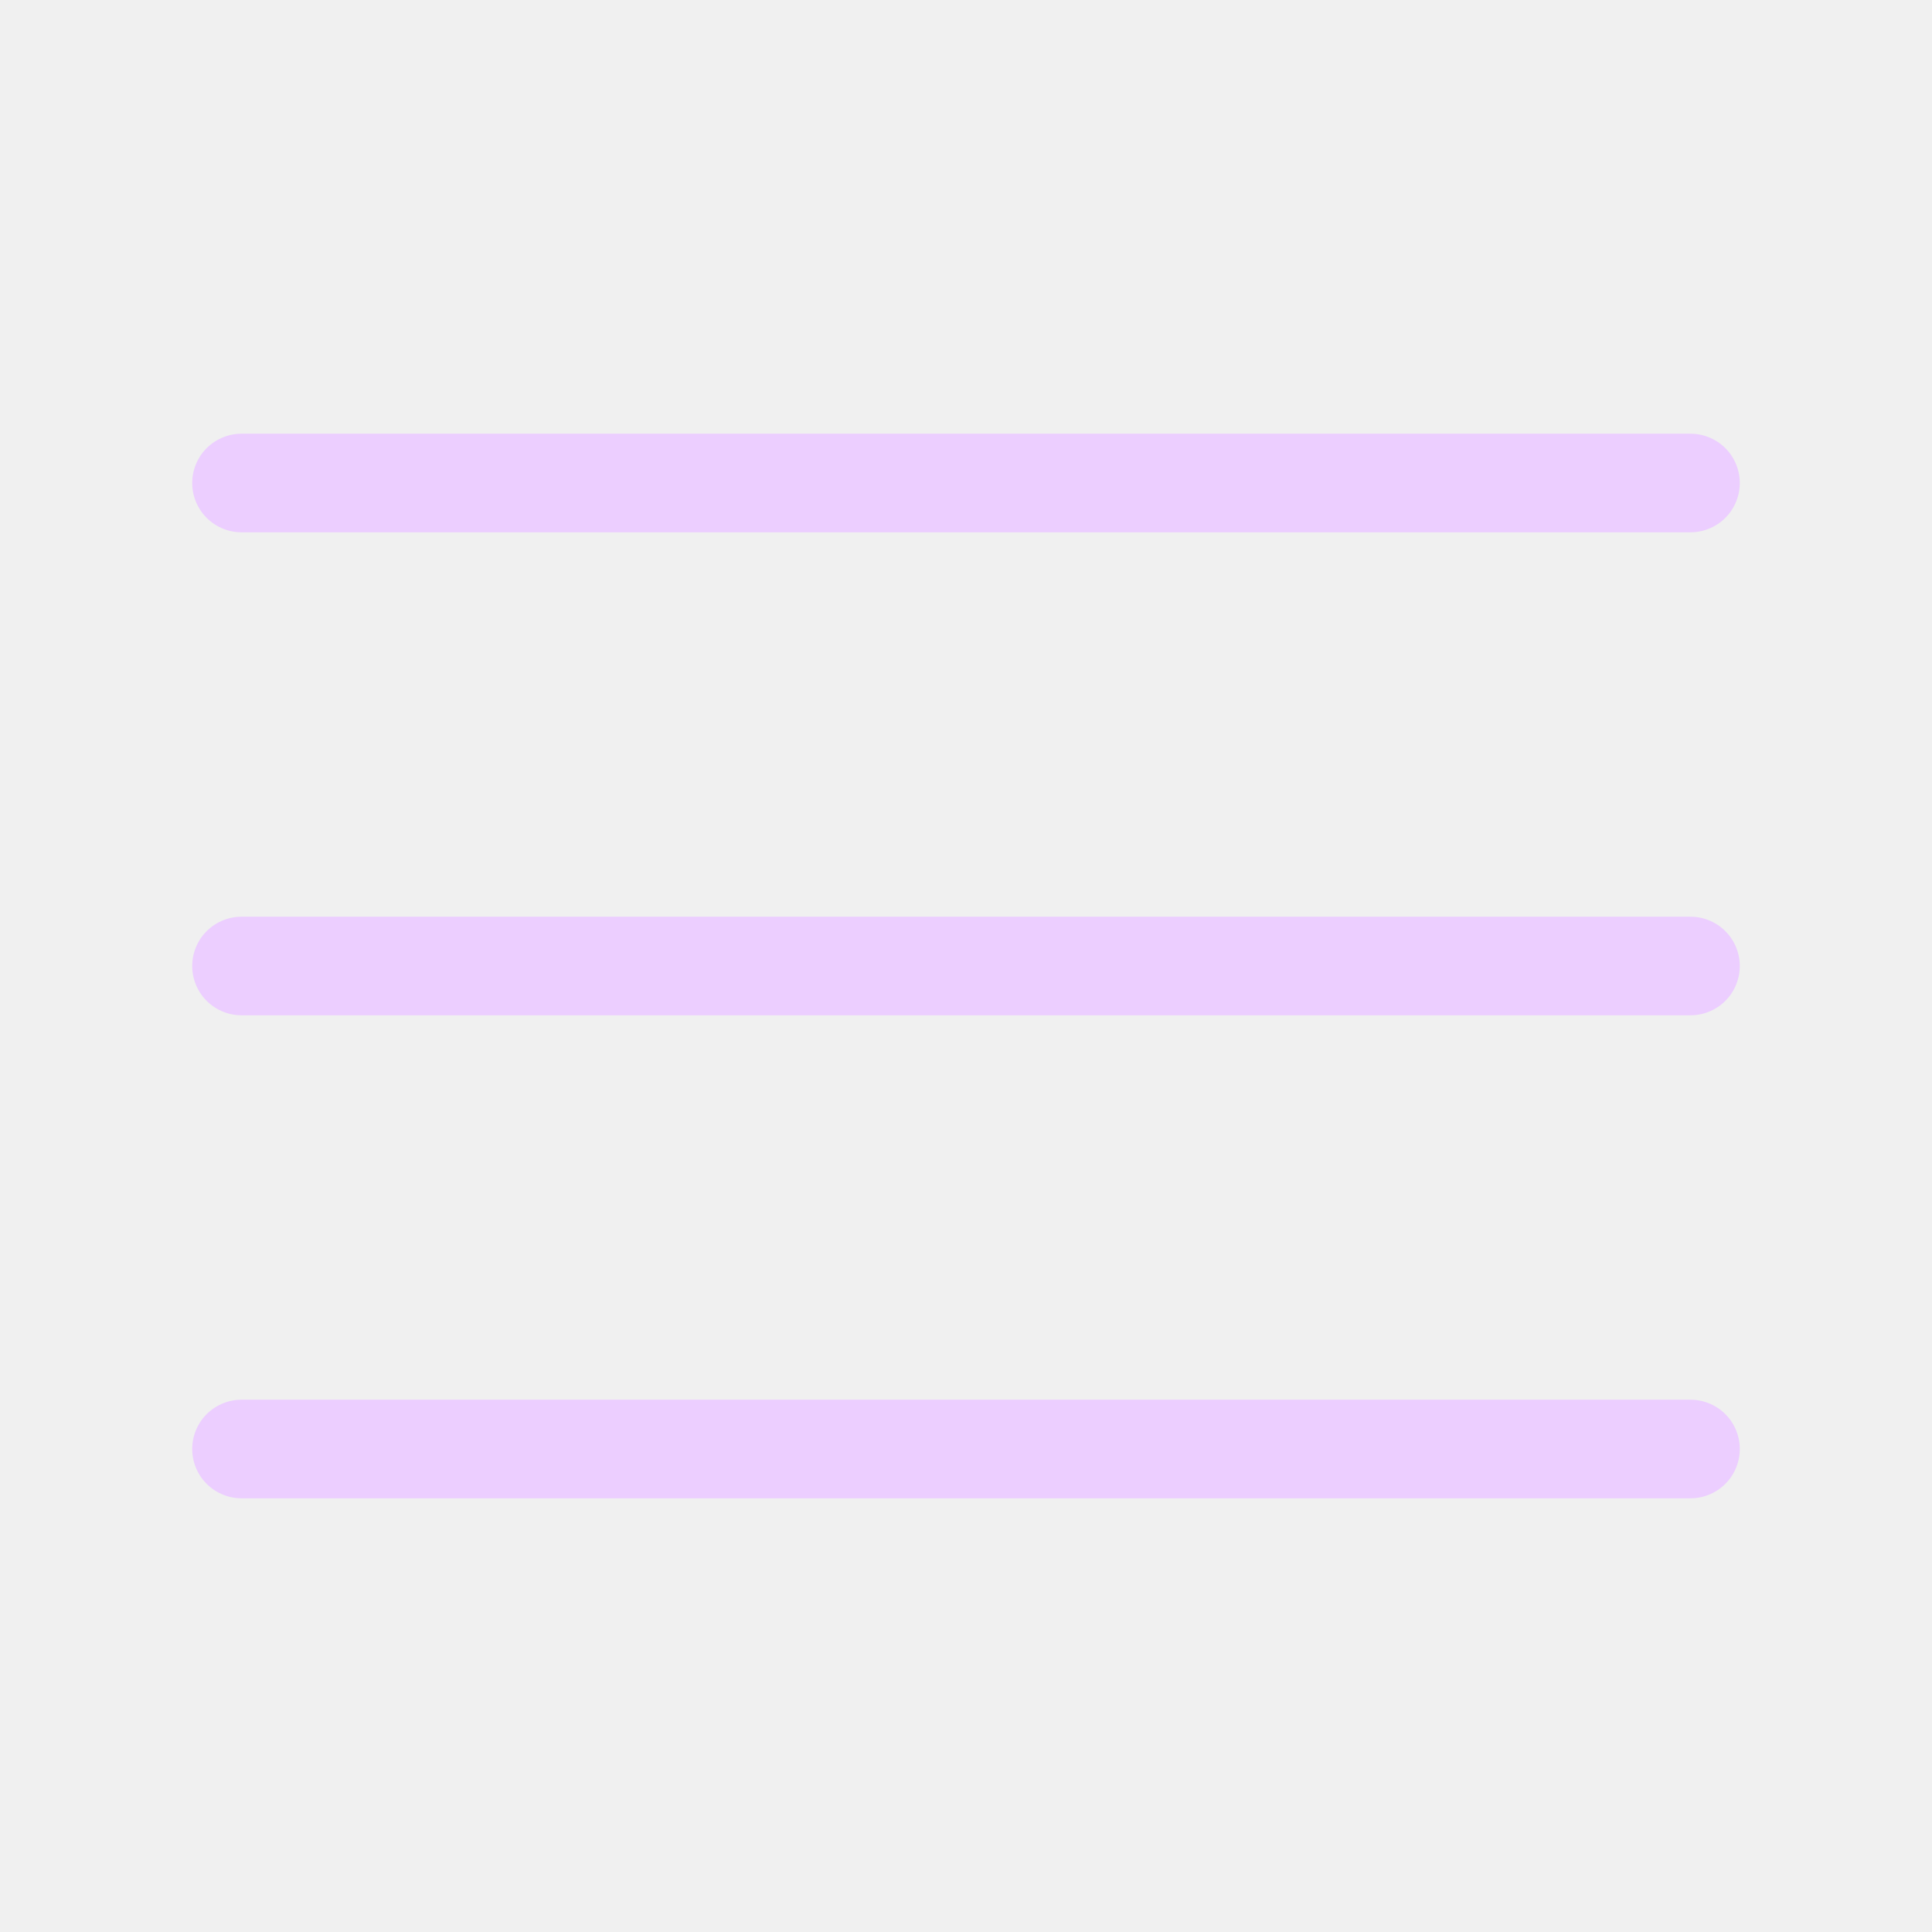
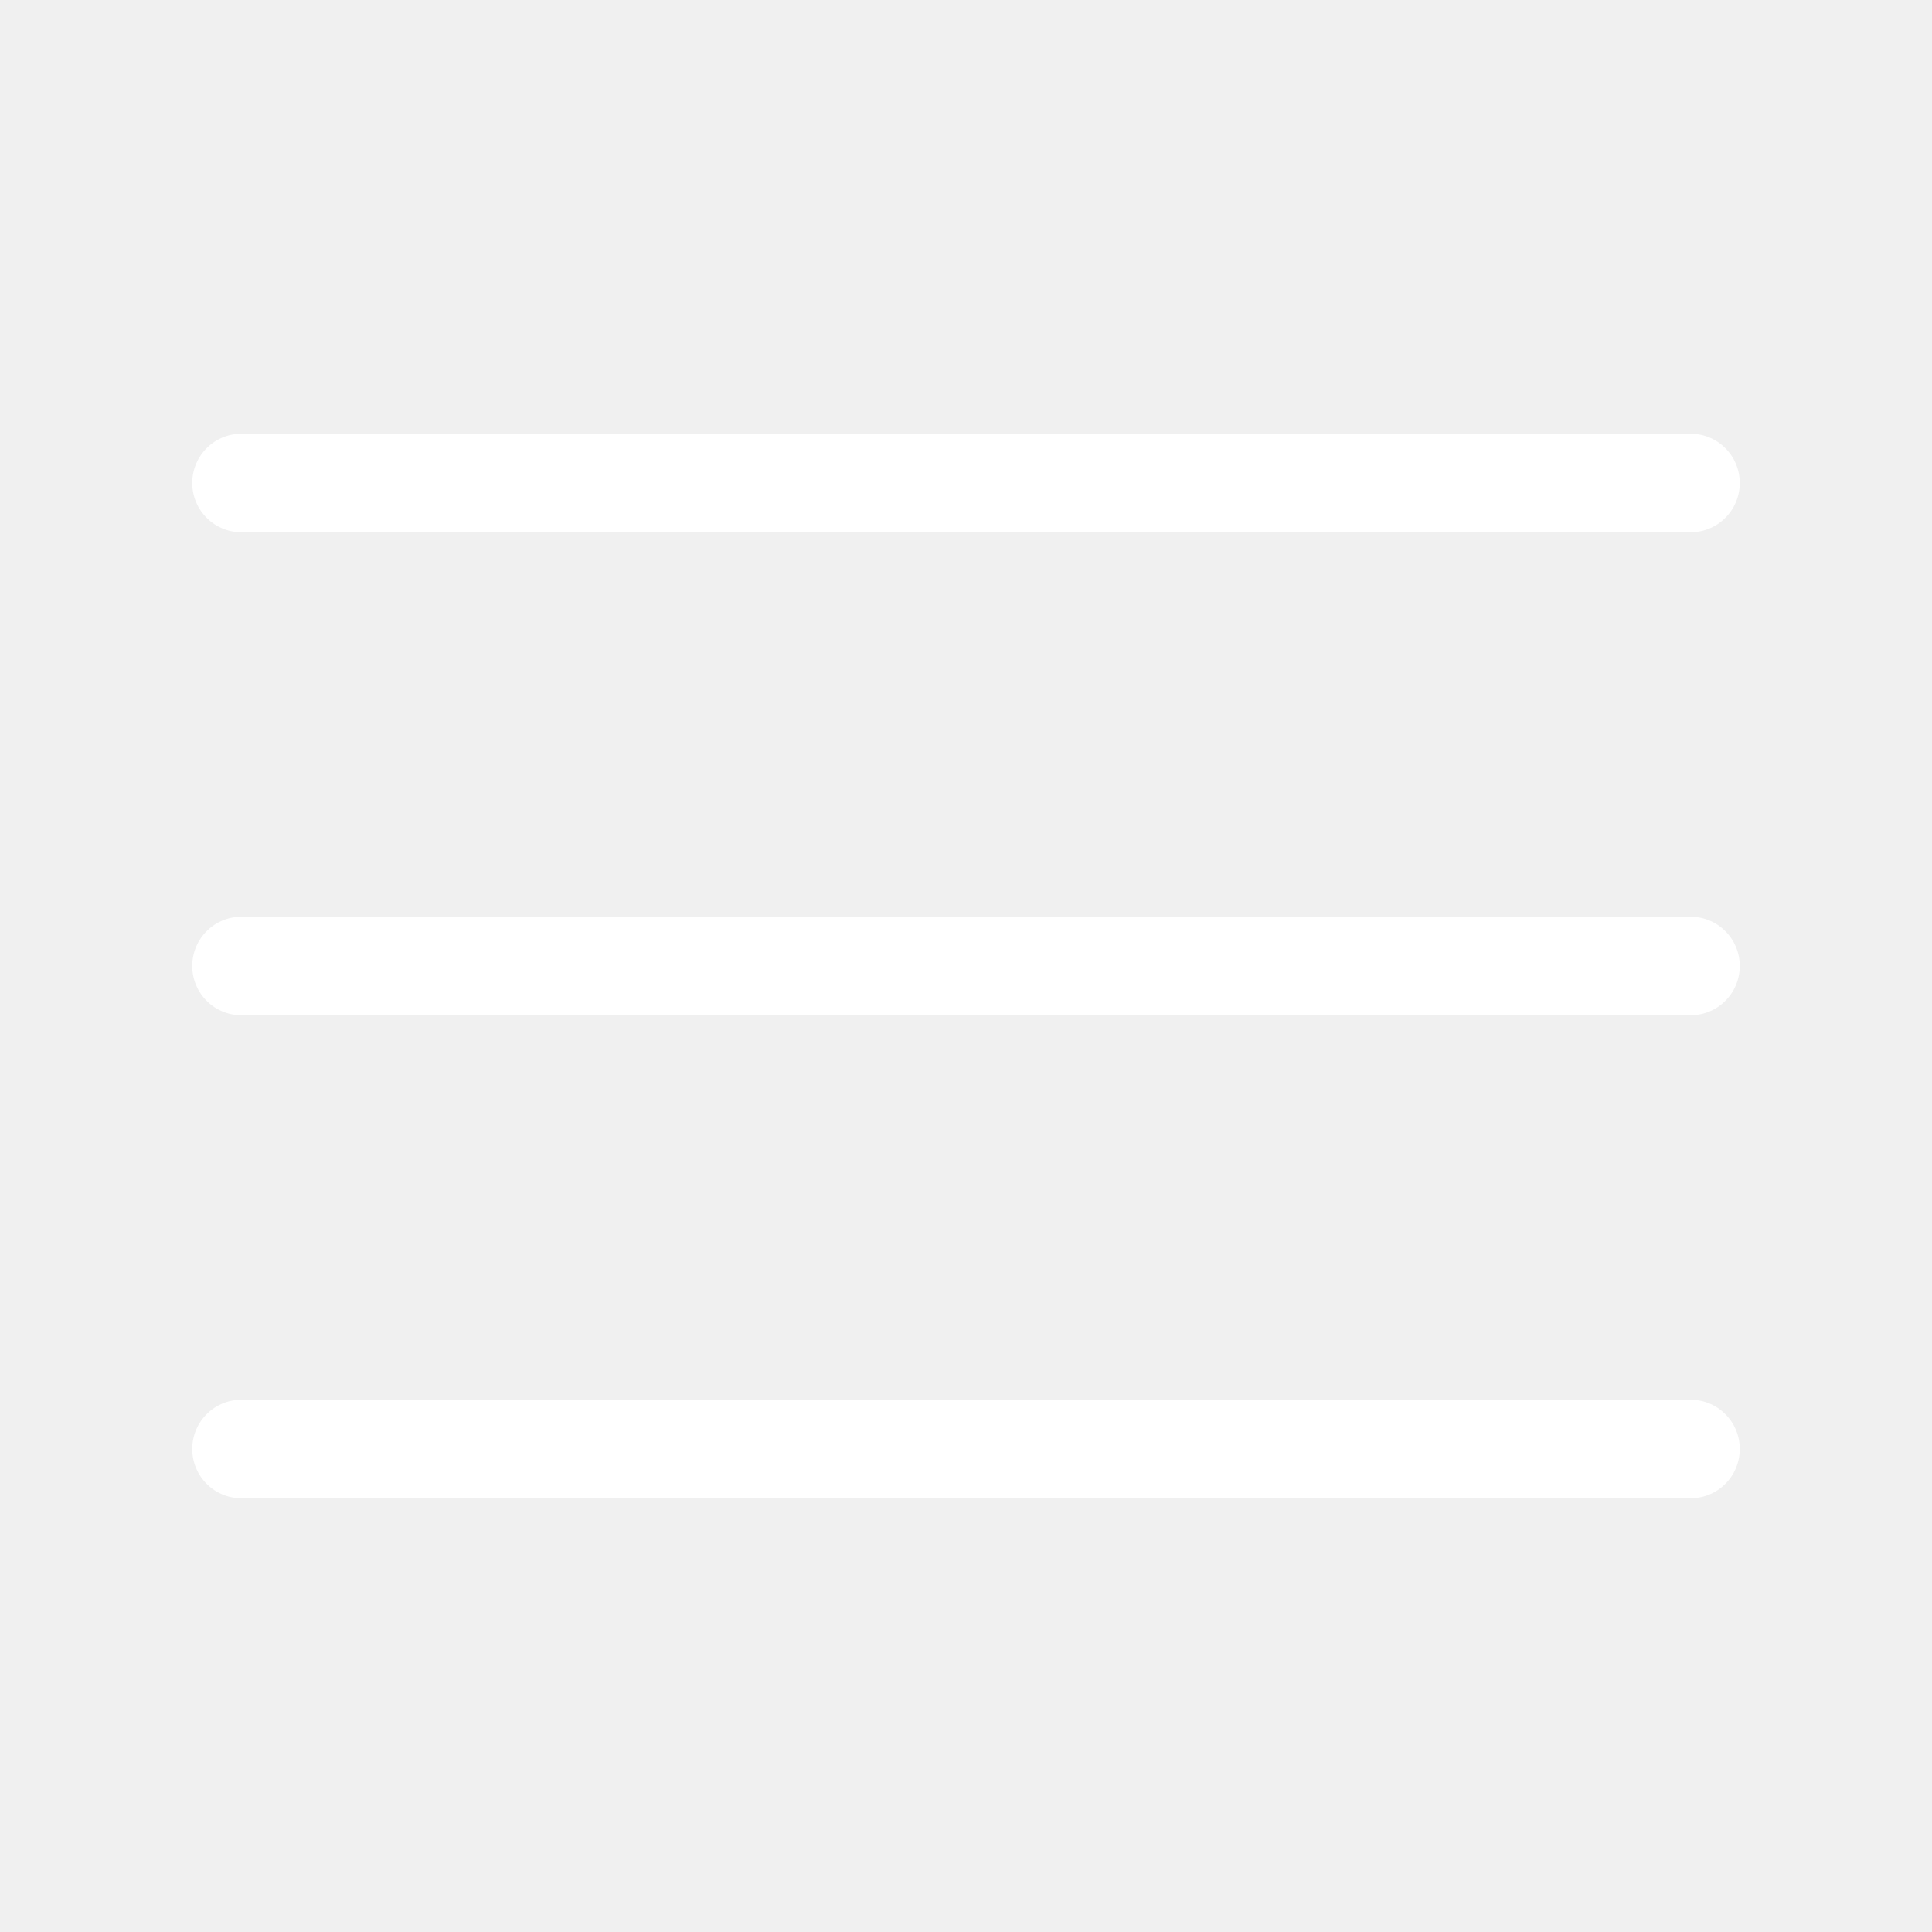
<svg xmlns="http://www.w3.org/2000/svg" width="49" height="49" viewBox="0 0 49 49" fill="none">
-   <path d="M6.125 12.25H42.875M6.125 24.5H42.875M6.125 36.75H42.875" stroke="#ECCEFF" stroke-width="2.5" stroke-linecap="round" stroke-linejoin="round" />
+   <path d="M6.125 12.25H42.875M6.125 24.5H42.875M6.125 36.75H42.875" stroke="white" stroke-width="2.5" stroke-linecap="round" stroke-linejoin="round" />
</svg>
